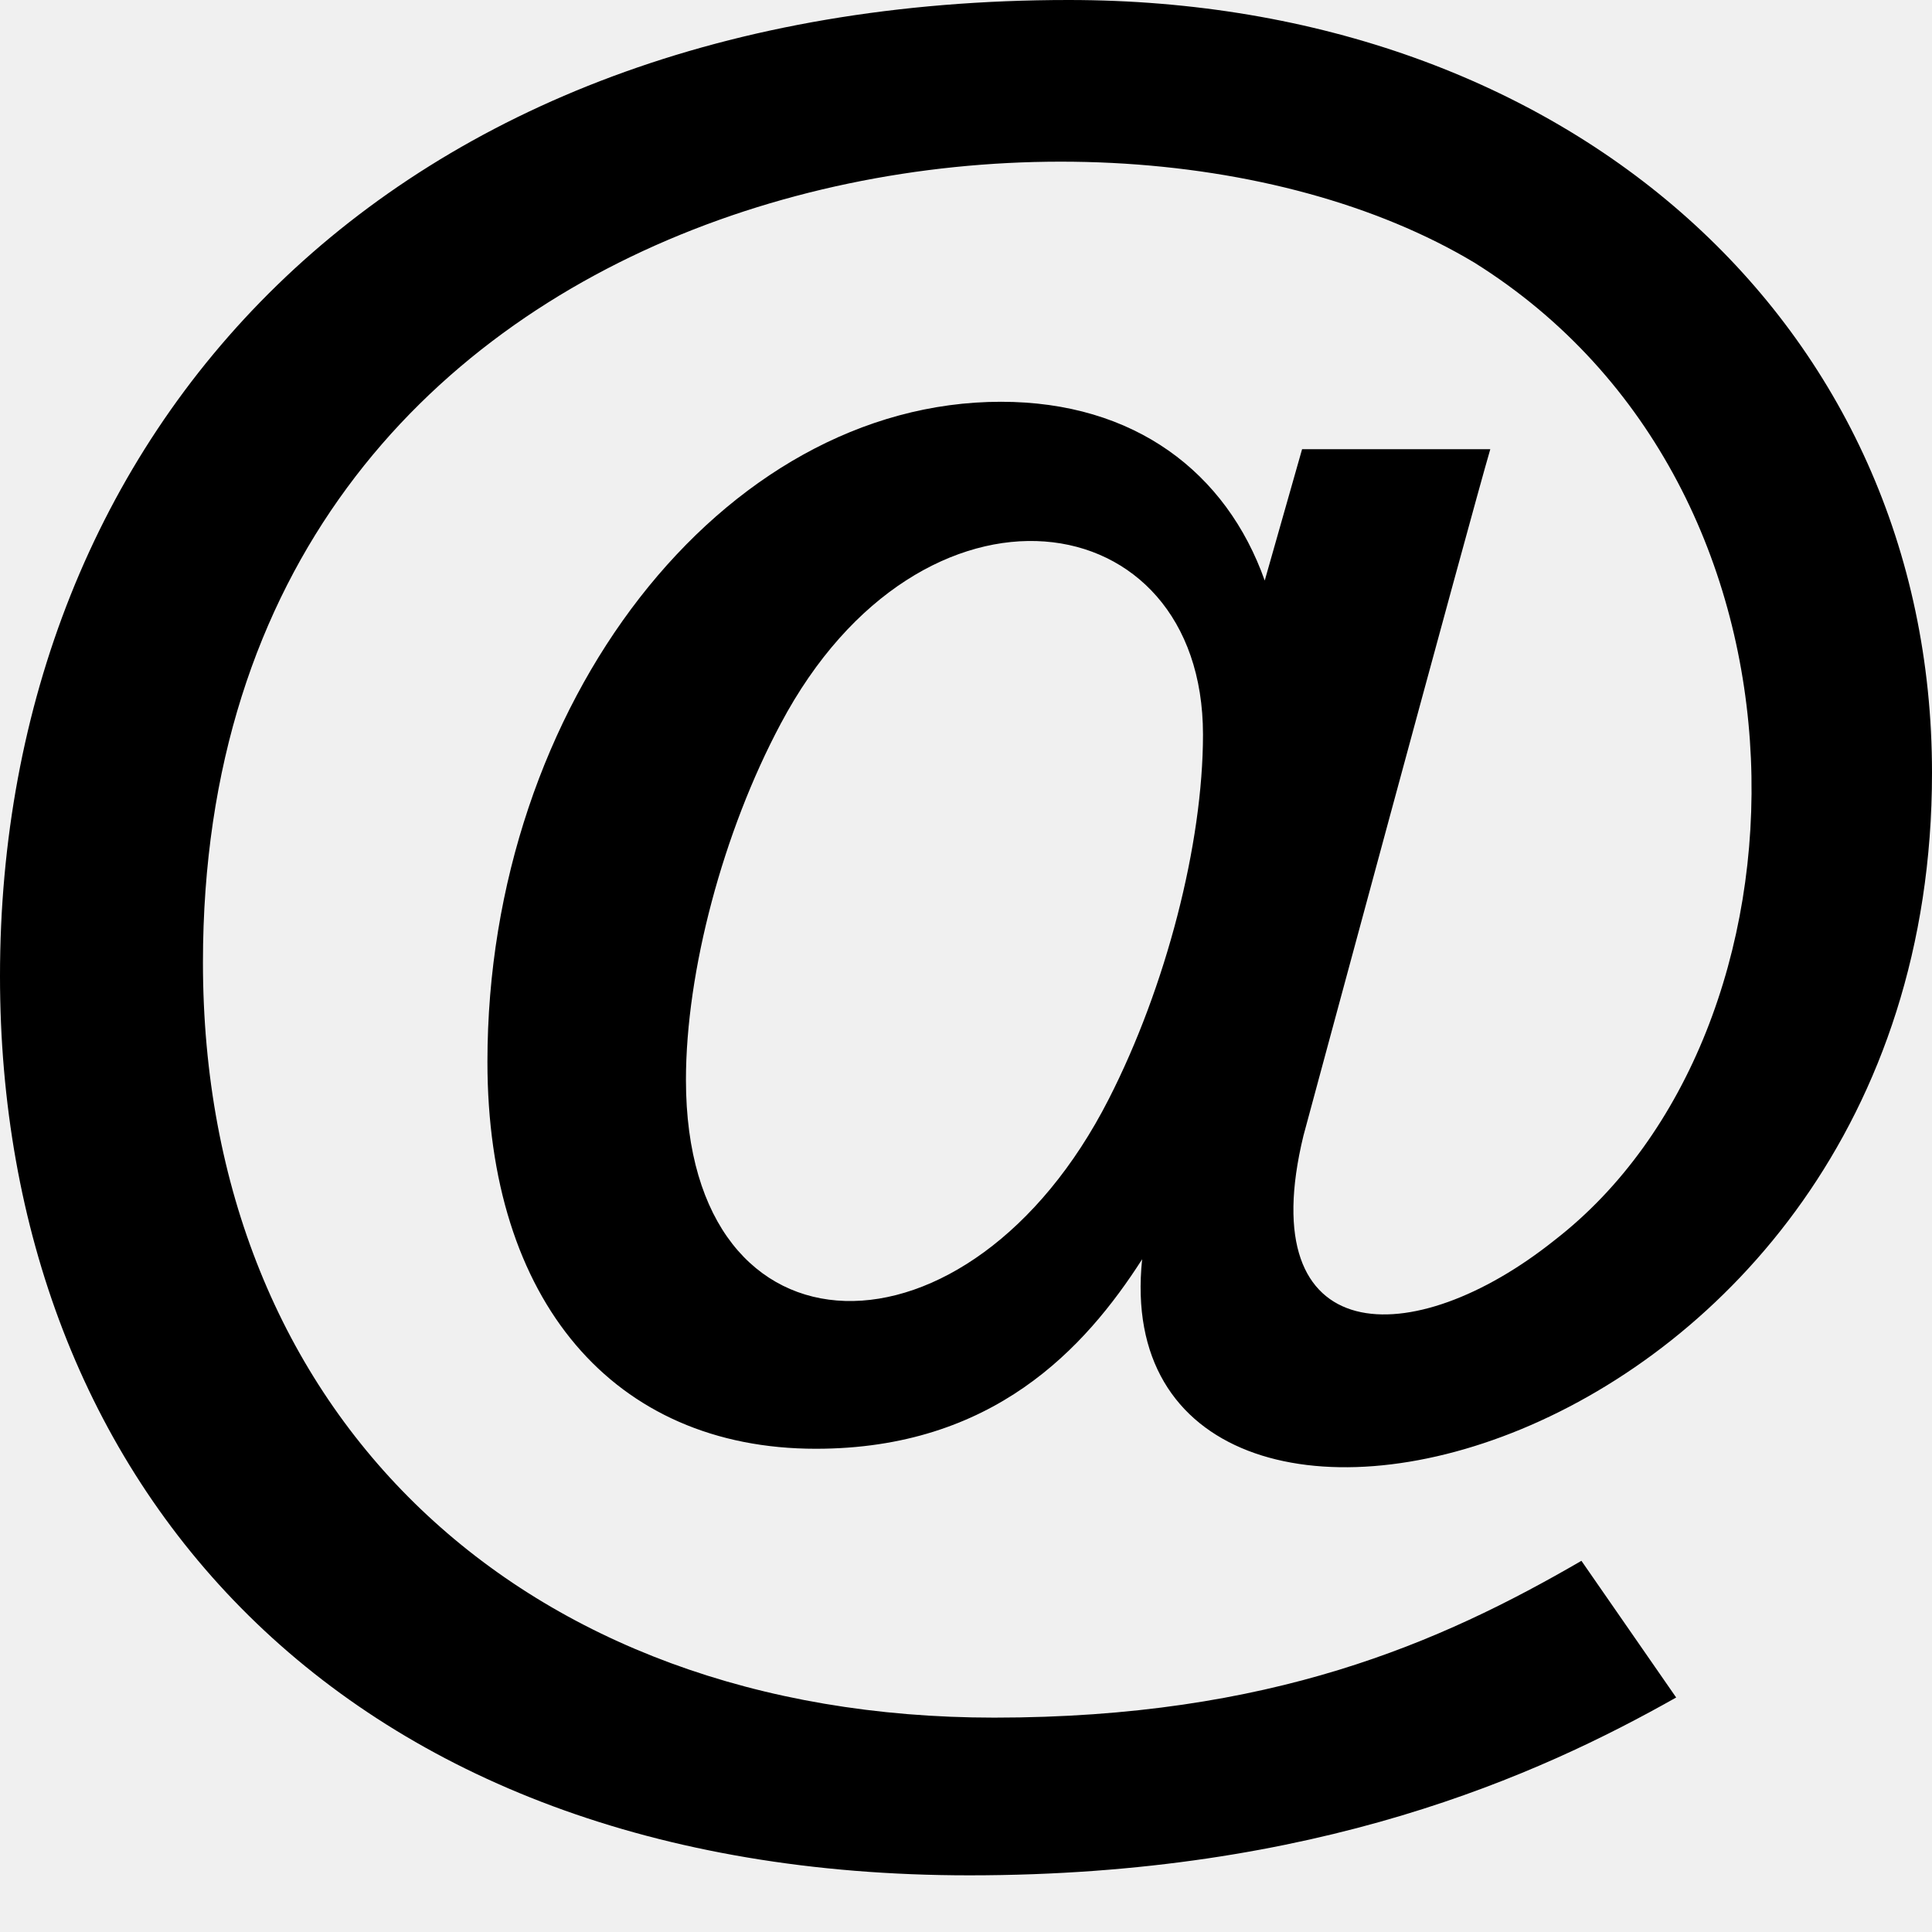
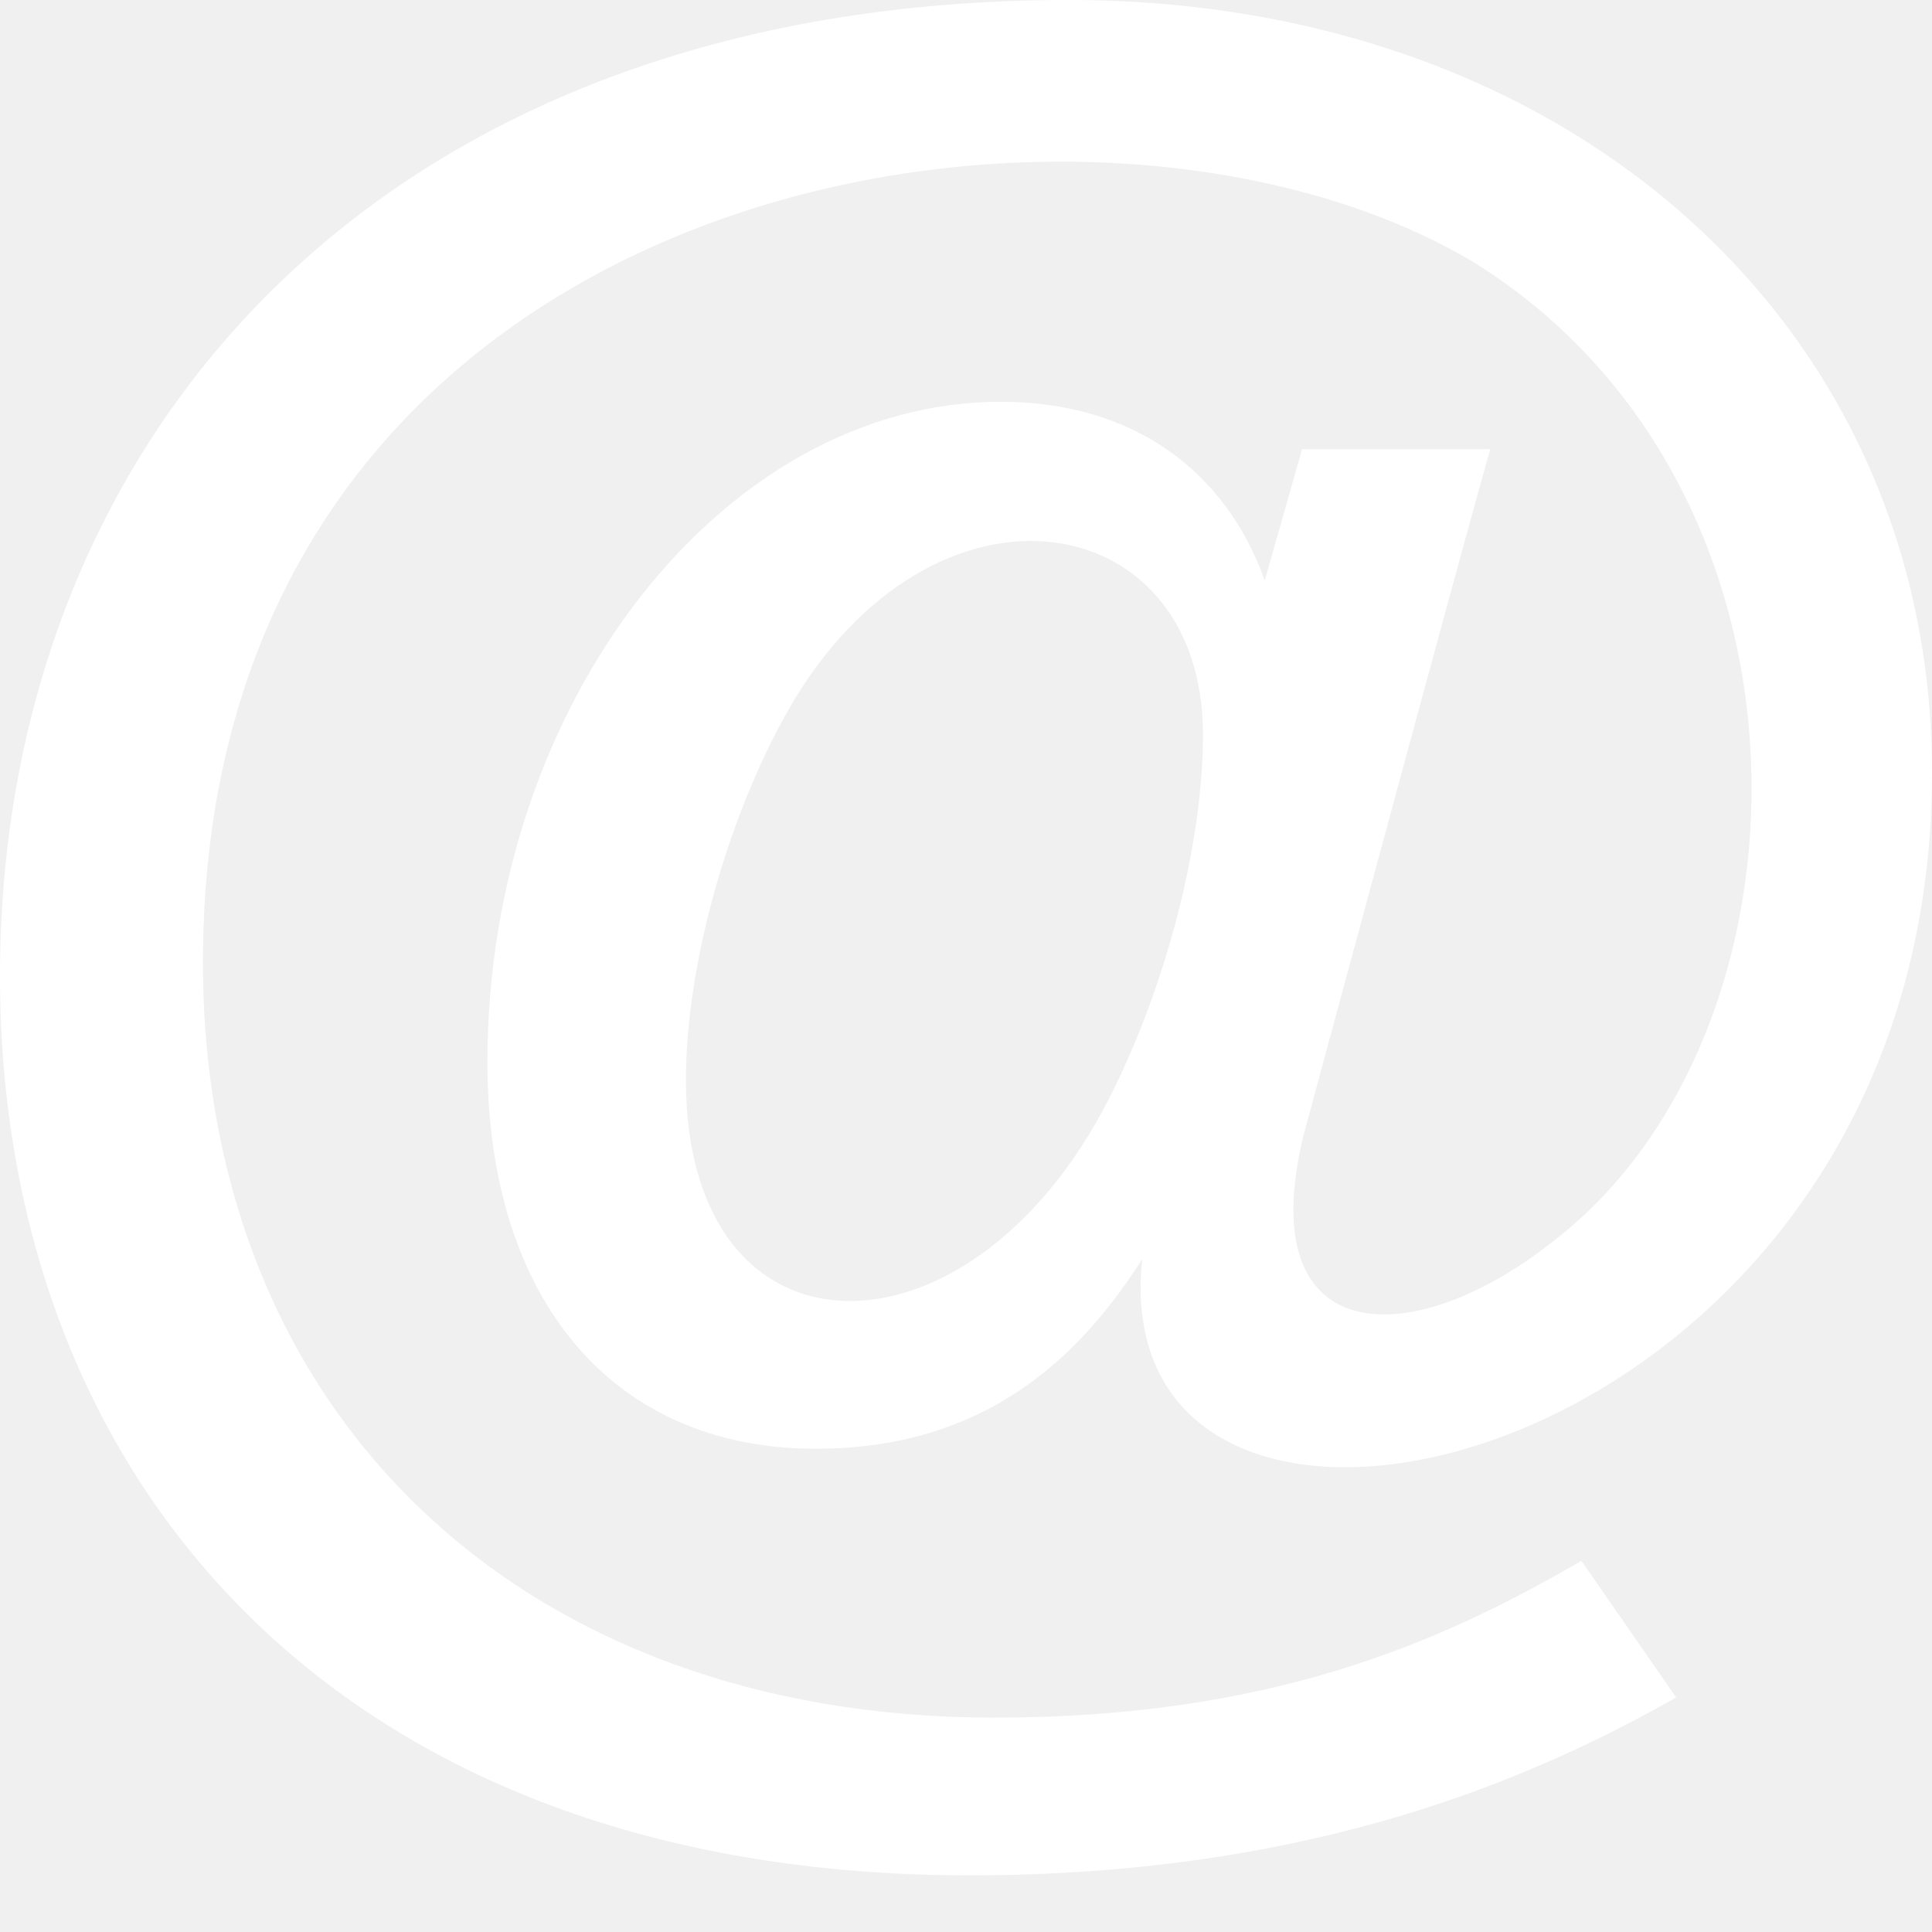
- <svg xmlns="http://www.w3.org/2000/svg" width="24" height="24" viewBox="0 0 24 24" fill="none">
-   <path d="M12.042 23.296C4.229 23.296 0 18.42 0 12.125C0 5.398 4.762 0 13.276 0C19.49 0 24 4.038 24 9.601C24 18.313 13.67 20.613 14.188 15.643C13.478 16.751 12.334 17.997 10.135 17.997C7.619 17.997 6.055 16.155 6.055 13.19C6.055 8.746 8.976 4.991 12.434 4.991C14.093 4.991 15.234 5.867 15.711 7.212L16.175 5.58H18.513C18.269 6.412 16.192 14.107 16.192 14.107C15.544 16.773 17.542 16.82 19.314 15.404C22.643 12.824 22.815 6.077 18.316 3.263C13.495 0.372 2.521 2.161 2.521 11.956C2.521 17.567 6.471 21.337 12.35 21.337C15.786 21.337 17.892 20.407 19.645 19.389L20.822 21.087C19.111 22.053 16.361 23.296 12.042 23.296ZM9.698 8.991C8.983 10.331 8.521 12.067 8.521 13.415C8.521 17.025 12.043 17.048 13.773 13.654C14.485 12.26 14.944 10.483 14.944 9.125C14.944 6.208 11.449 5.691 9.698 8.991Z" fill="black" />
+ <svg xmlns="http://www.w3.org/2000/svg" viewBox="0 0 24 24" fill="none">
+   <path d="M12.042 23.296C4.229 23.296 0 18.42 0 12.125C0 5.398 4.762 0 13.276 0C19.49 0 24 4.038 24 9.601C24 18.313 13.67 20.613 14.188 15.643C13.478 16.751 12.334 17.997 10.135 17.997C7.619 17.997 6.055 16.155 6.055 13.19C6.055 8.746 8.976 4.991 12.434 4.991C14.093 4.991 15.234 5.867 15.711 7.212L16.175 5.58H18.513C18.269 6.412 16.192 14.107 16.192 14.107C15.544 16.773 17.542 16.82 19.314 15.404C22.643 12.824 22.815 6.077 18.316 3.263C13.495 0.372 2.521 2.161 2.521 11.956C2.521 17.567 6.471 21.337 12.35 21.337C15.786 21.337 17.892 20.407 19.645 19.389L20.822 21.087C19.111 22.053 16.361 23.296 12.042 23.296ZM9.698 8.991C8.983 10.331 8.521 12.067 8.521 13.415C8.521 17.025 12.043 17.048 13.773 13.654C14.485 12.26 14.944 10.483 14.944 9.125C14.944 6.208 11.449 5.691 9.698 8.991Z" fill="white" />
</svg>
